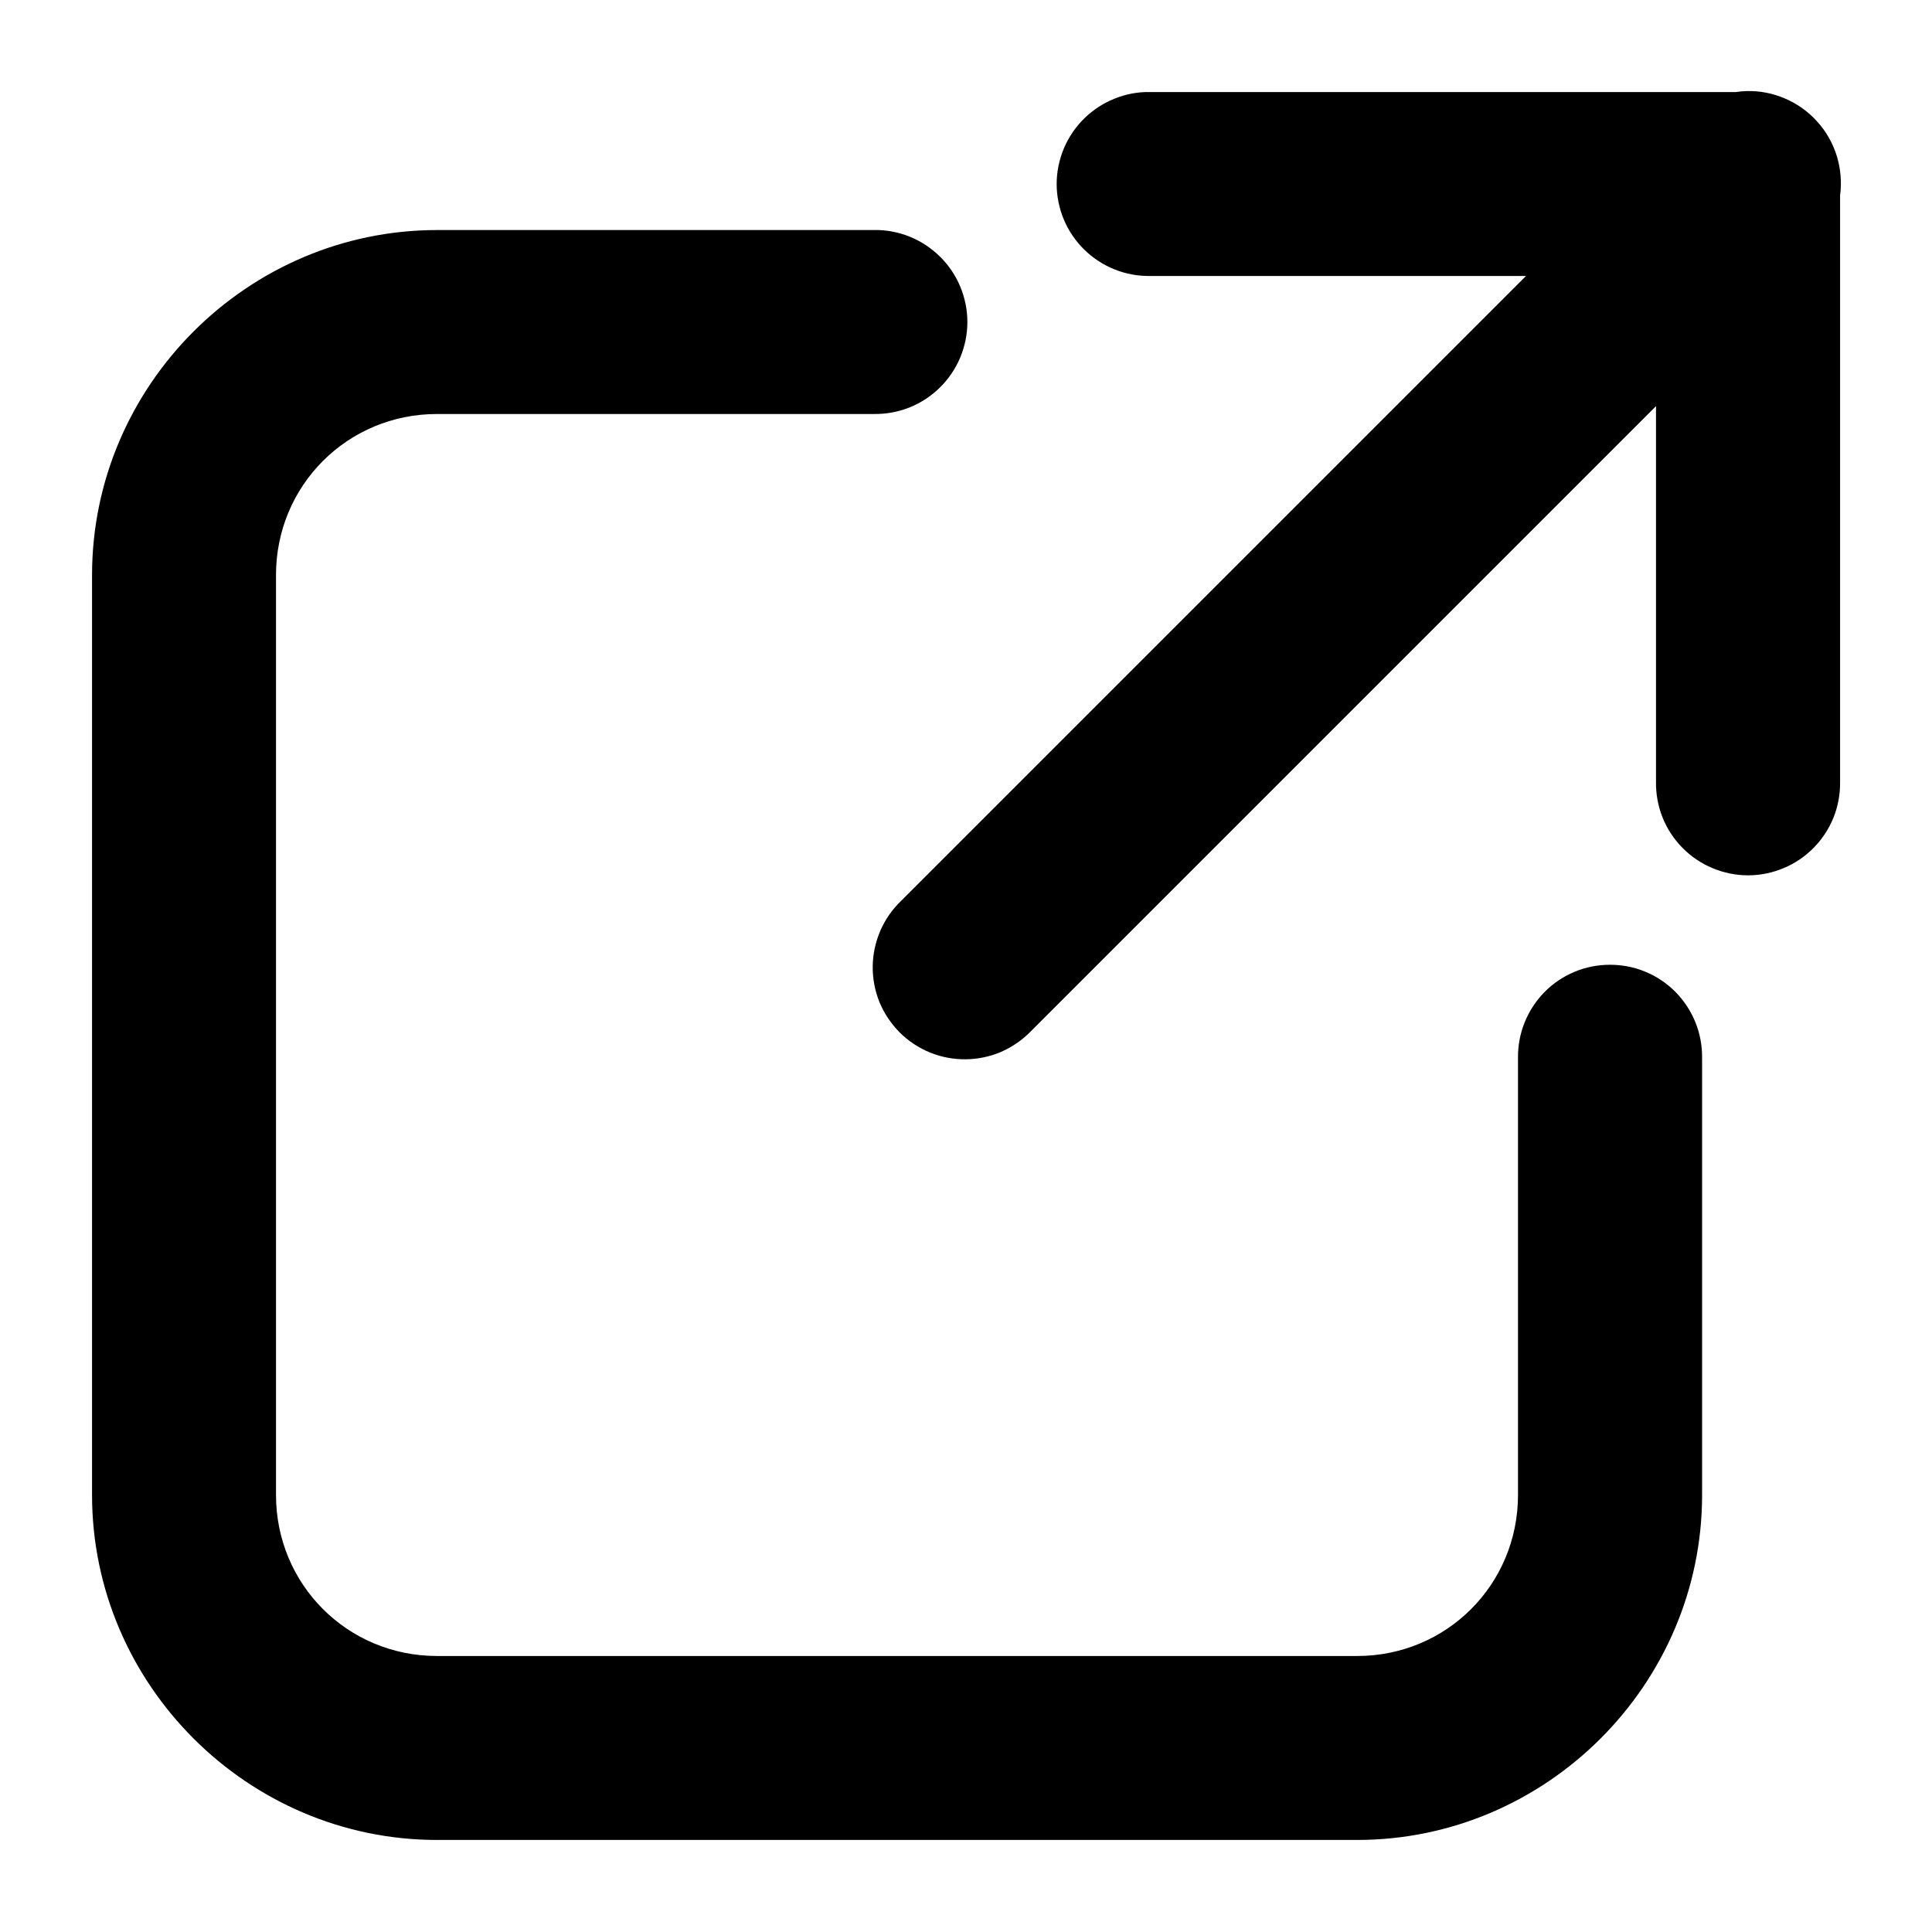
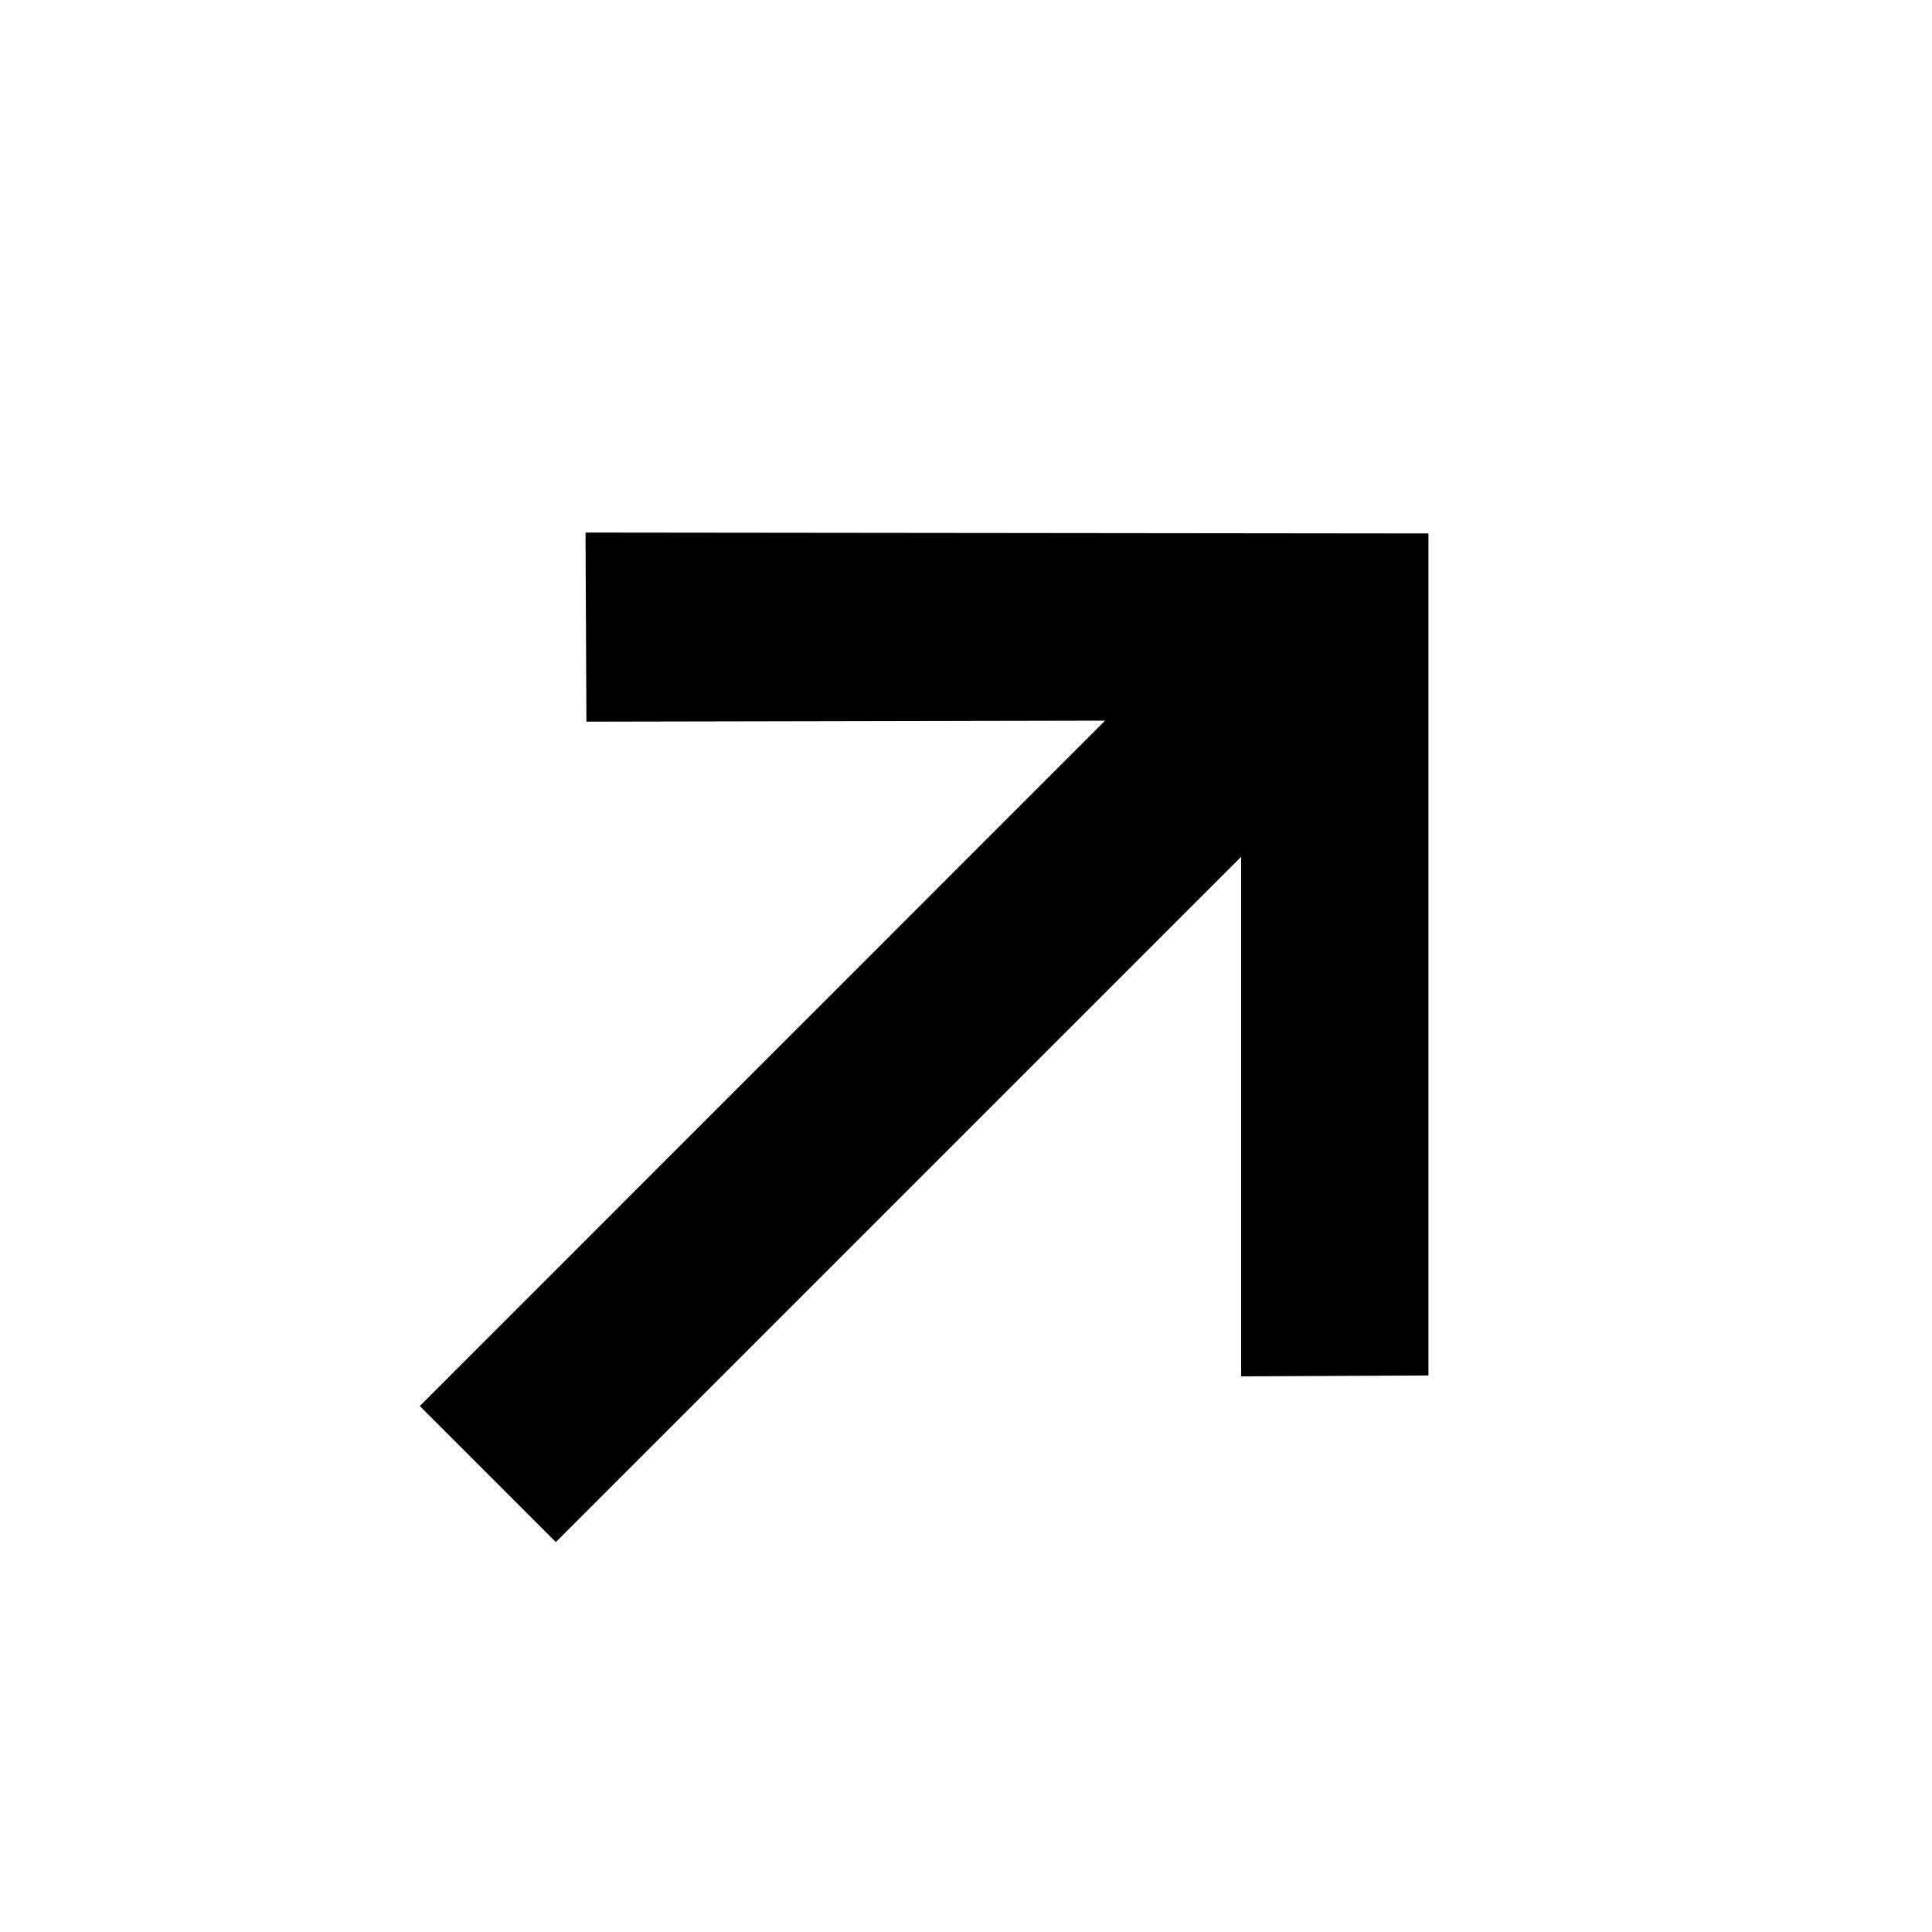
- <svg xmlns="http://www.w3.org/2000/svg" width="14" height="14" viewBox="0 0 14 14" fill="none">
-   <path d="M12.654 0.66C12.629 0.661 12.605 0.663 12.58 0.667H8.334C8.245 0.665 8.158 0.682 8.076 0.715C7.994 0.748 7.919 0.797 7.856 0.859C7.793 0.921 7.743 0.995 7.709 1.076C7.675 1.158 7.657 1.245 7.657 1.333C7.657 1.422 7.675 1.509 7.709 1.591C7.743 1.672 7.793 1.746 7.856 1.808C7.919 1.87 7.994 1.919 8.076 1.952C8.158 1.985 8.245 2.001 8.334 2H11.058L6.529 6.529C6.465 6.59 6.414 6.664 6.379 6.745C6.344 6.827 6.325 6.914 6.324 7.003C6.323 7.092 6.34 7.18 6.373 7.262C6.407 7.344 6.457 7.418 6.519 7.481C6.582 7.544 6.657 7.593 6.739 7.627C6.821 7.66 6.909 7.677 6.998 7.676C7.086 7.675 7.174 7.657 7.255 7.622C7.337 7.586 7.41 7.535 7.472 7.471L12 2.943V5.667C11.999 5.755 12.015 5.843 12.048 5.925C12.081 6.007 12.13 6.081 12.192 6.144C12.254 6.207 12.328 6.257 12.41 6.291C12.491 6.325 12.579 6.343 12.667 6.343C12.755 6.343 12.843 6.325 12.924 6.291C13.006 6.257 13.08 6.207 13.142 6.144C13.204 6.081 13.253 6.007 13.286 5.925C13.319 5.843 13.335 5.755 13.334 5.667V1.415C13.347 1.32 13.338 1.222 13.31 1.13C13.281 1.037 13.233 0.952 13.168 0.881C13.104 0.809 13.024 0.752 12.935 0.714C12.847 0.676 12.751 0.657 12.654 0.66ZM3.167 1.667C1.795 1.667 0.667 2.794 0.667 4.167V10.833C0.667 12.206 1.795 13.333 3.167 13.333H9.834C11.206 13.333 12.334 12.206 12.334 10.833V7.667C12.335 7.578 12.319 7.491 12.286 7.409C12.253 7.327 12.204 7.252 12.142 7.189C12.08 7.126 12.006 7.076 11.924 7.042C11.843 7.008 11.755 6.991 11.667 6.991C11.579 6.991 11.491 7.008 11.41 7.042C11.328 7.076 11.254 7.126 11.192 7.189C11.13 7.252 11.081 7.327 11.048 7.409C11.015 7.491 10.999 7.578 11 7.667V10.833C11 11.482 10.483 12 9.834 12H3.167C2.518 12 2 11.482 2 10.833V4.167C2 3.518 2.518 3 3.167 3H6.334C6.422 3.001 6.51 2.985 6.592 2.952C6.674 2.919 6.748 2.87 6.811 2.808C6.874 2.746 6.924 2.672 6.958 2.591C6.992 2.509 7.01 2.422 7.01 2.333C7.01 2.245 6.992 2.158 6.958 2.076C6.924 1.995 6.874 1.921 6.811 1.859C6.748 1.797 6.674 1.748 6.592 1.715C6.51 1.682 6.422 1.665 6.334 1.667H3.167Z" fill="black" />
+ <svg xmlns="http://www.w3.org/2000/svg" width="17" height="17" viewBox="0 0 17 17" fill="none">
+   <path d="M3.694 12.372L9.724 6.341L5.16 6.35L5.152 4.686L12.569 4.694L12.569 12.103L10.921 12.111V7.539L4.891 13.569L3.694 12.372Z" fill="black" />
</svg>
